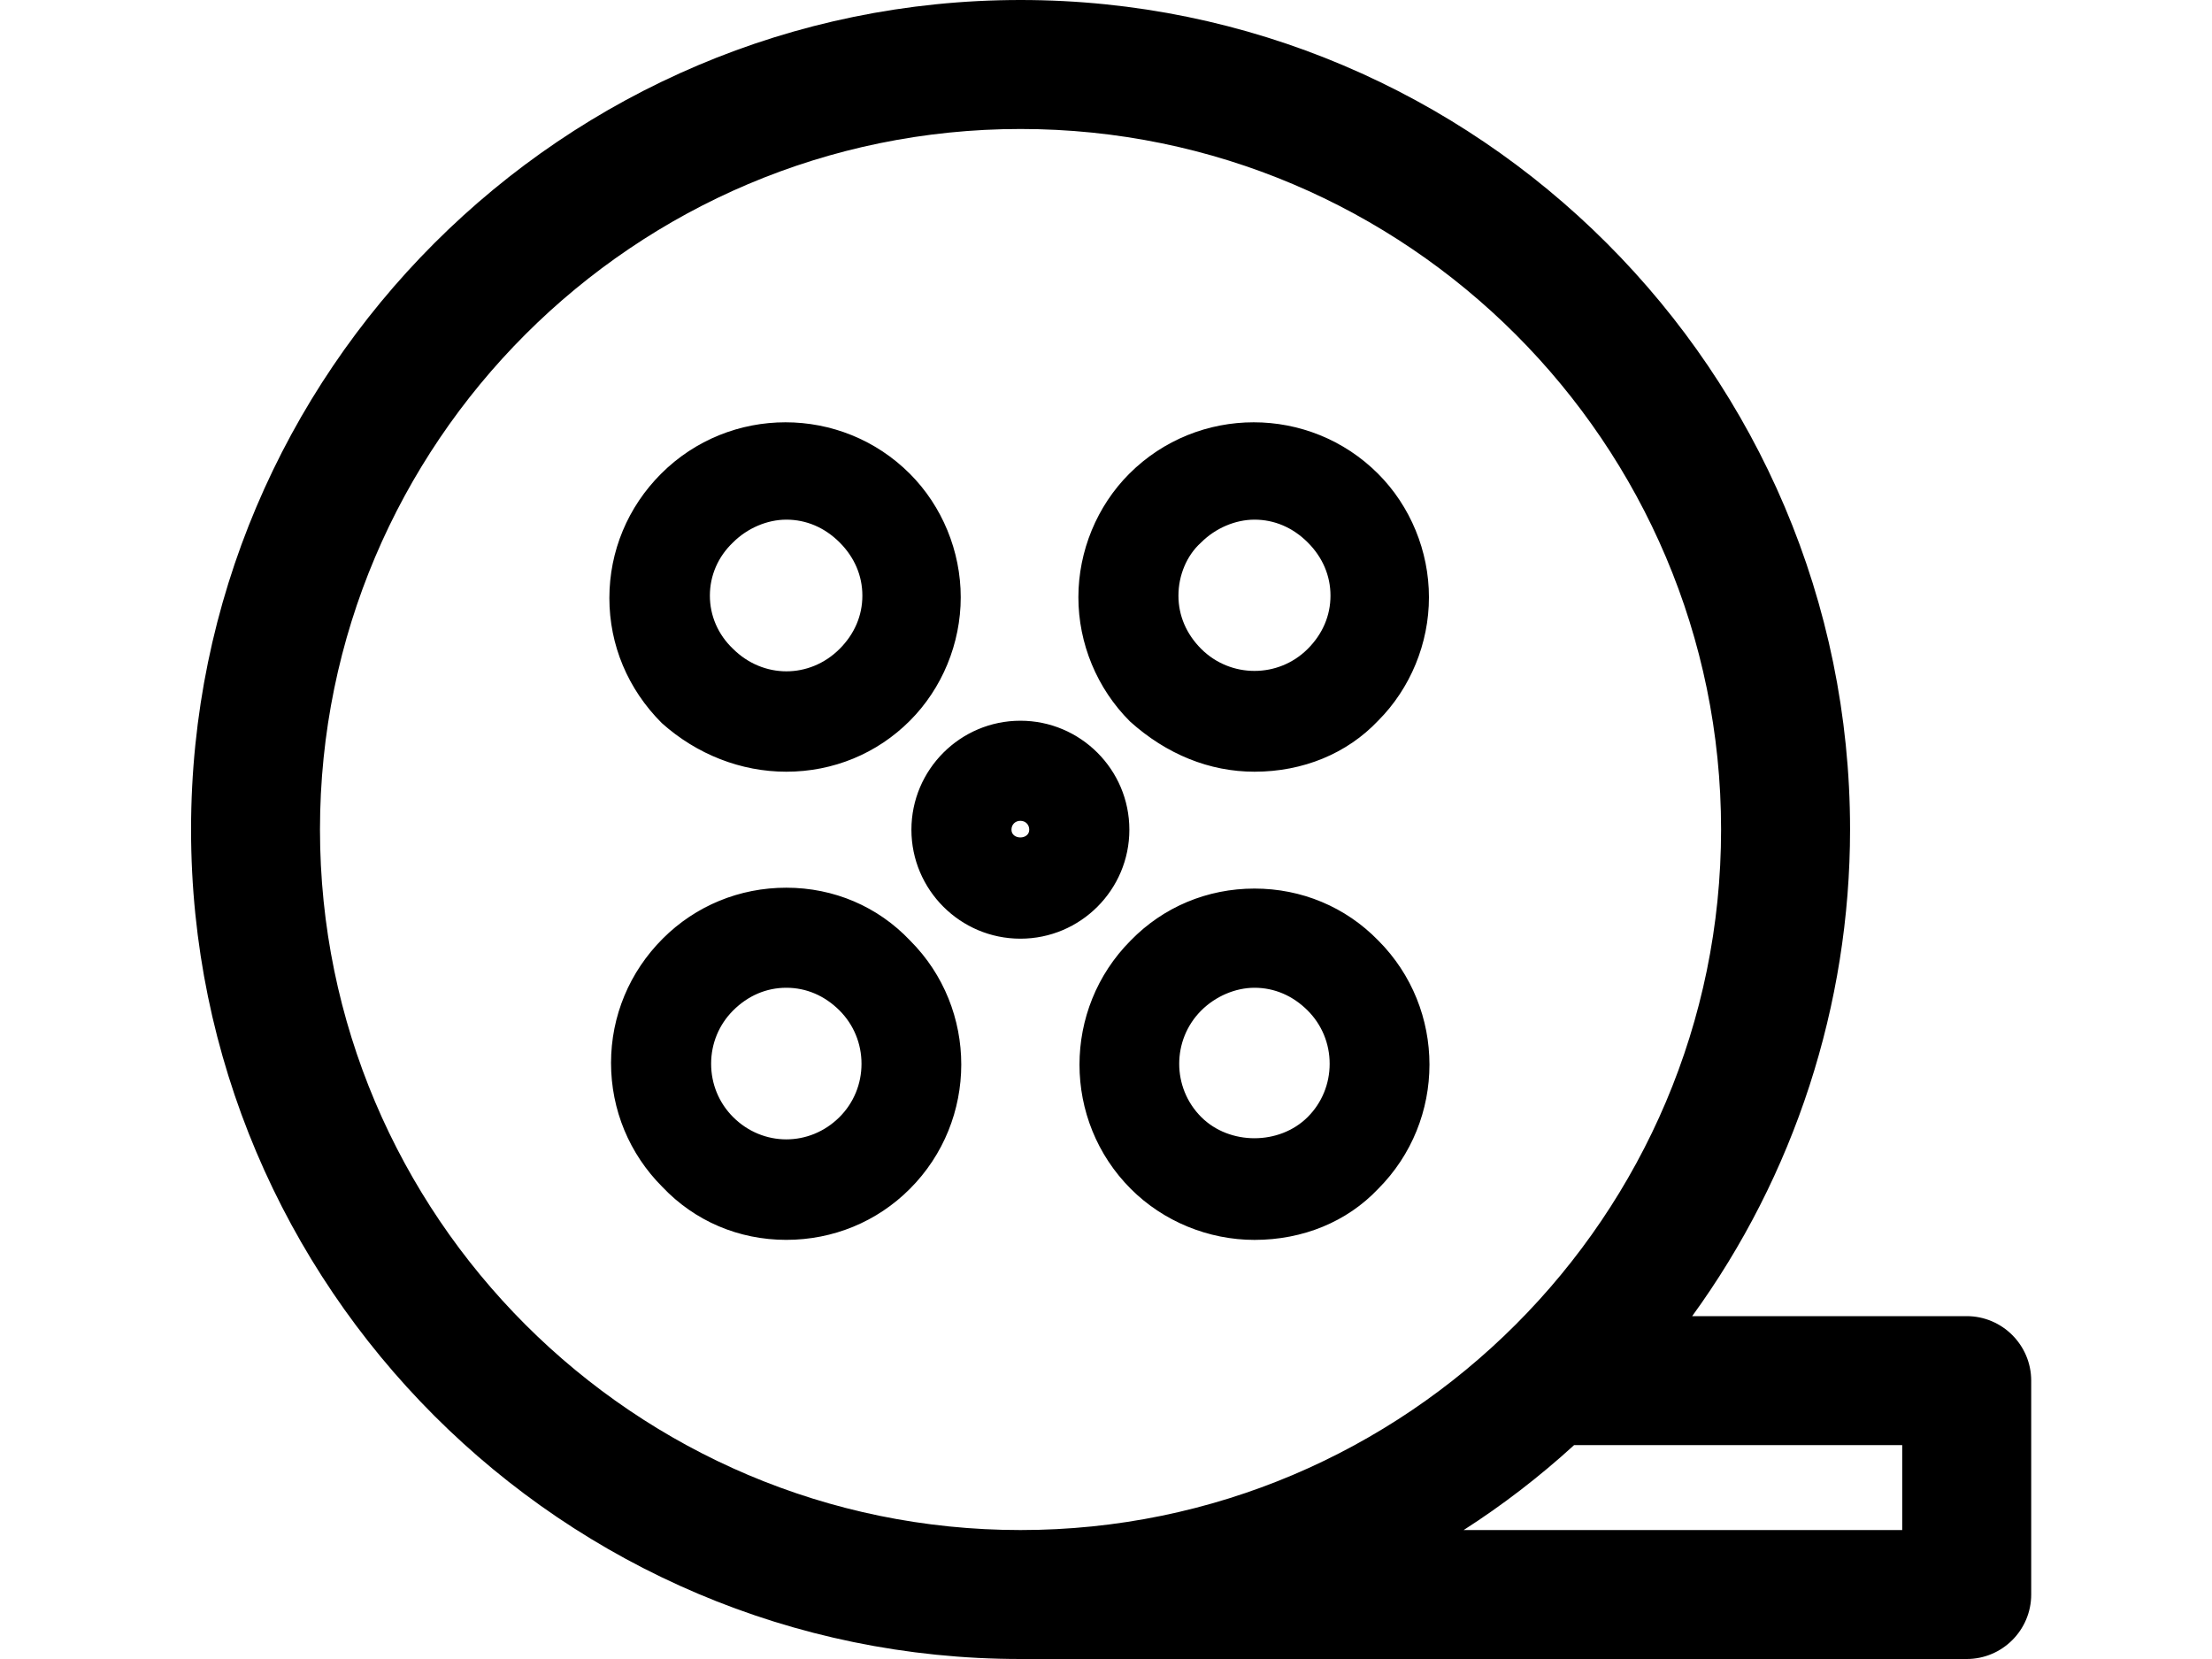
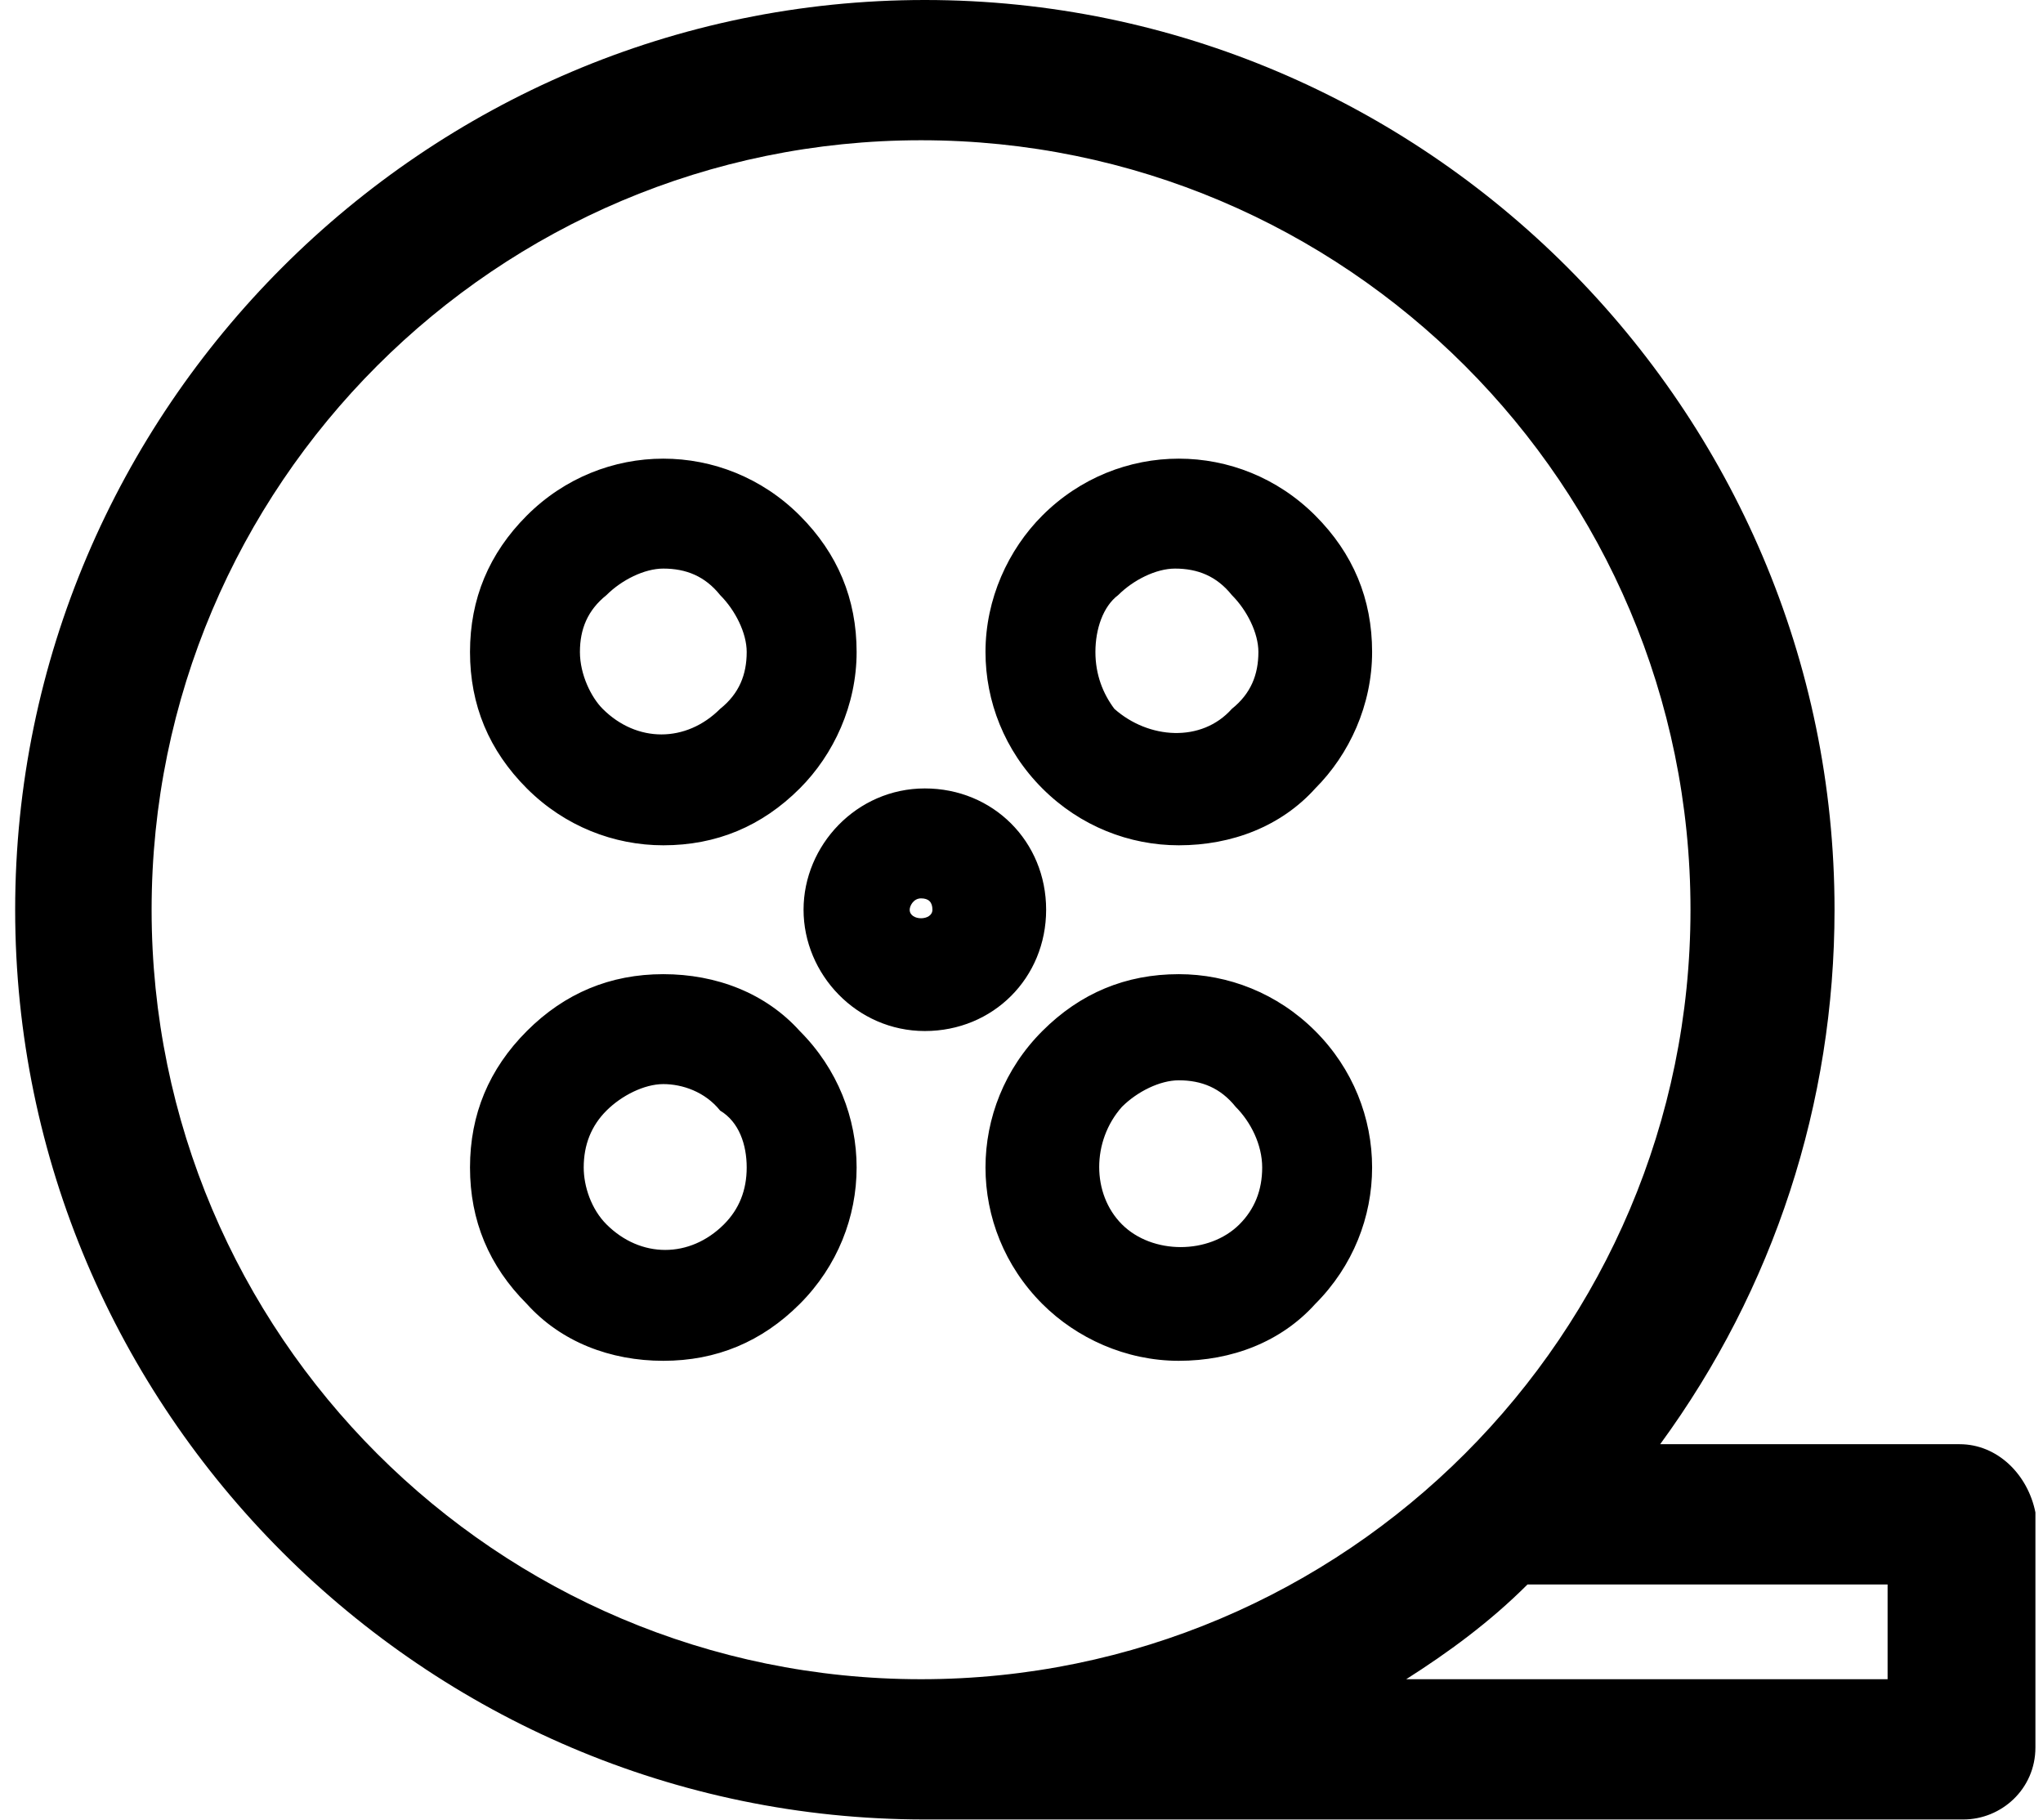
- <svg xmlns="http://www.w3.org/2000/svg" version="1.0" id="Layer_1" x="0px" y="0px" width="64px" height="48px" viewBox="0 0 64 48" style="enable-background:new 0 0 64 48;" xml:space="preserve">
-   <path d="M22.75,22.328c1.356,0,2.625-0.523,3.574-1.473c0.936-0.936,1.473-2.239,1.473-3.574s-0.537-2.638-1.473-3.575  c-1.984-1.984-5.212-1.983-7.196,0c-0.965,0.965-1.497,2.243-1.497,3.598s0.532,2.633,1.517,3.617  C20.162,21.829,21.441,22.328,22.75,22.328z M20.539,17.234c0-0.58,0.235-1.124,0.663-1.533l0.008-0.008  c0.412-0.412,0.988-0.658,1.541-0.658c0.577,0,1.11,0.228,1.541,0.658c0.431,0.431,0.659,0.964,0.659,1.541  c0,0.578-0.228,1.11-0.659,1.541c-0.862,0.862-2.211,0.87-3.089-0.008C20.774,18.358,20.539,17.813,20.539,17.234z M36.296,25.709  C36.295,25.709,36.295,25.709,36.296,25.709c-1.365,0-2.636,0.533-3.578,1.499c-1.981,1.985-1.98,5.211,0.003,7.193  c0.936,0.936,2.239,1.473,3.575,1.473c1.405,0,2.678-0.527,3.575-1.473c1.983-1.984,1.983-5.212,0.005-7.191  C38.932,26.241,37.661,25.709,36.296,25.709z M38.471,30.778c0,0.584-0.226,1.132-0.635,1.541c-0.819,0.818-2.262,0.819-3.081,0  c-0.849-0.849-0.849-2.232,0-3.081c0.412-0.412,0.989-0.659,1.541-0.659c0.577,0,1.109,0.228,1.54,0.659  C38.245,29.648,38.471,30.195,38.471,30.778z M36.296,22.328c1.405,0,2.678-0.526,3.575-1.473c0.936-0.936,1.473-2.239,1.473-3.574  c0-1.335-0.536-2.638-1.473-3.575c-1.984-1.984-5.213-1.983-7.197,0c-0.936,0.936-1.473,2.239-1.473,3.575  c0,1.335,0.536,2.638,1.492,3.592C33.75,21.825,34.996,22.328,36.296,22.328z M34.096,17.234c0-0.589,0.24-1.159,0.642-1.525  l0.017-0.016c0.412-0.412,0.988-0.658,1.541-0.658c0.577,0,1.109,0.228,1.54,0.658c0.431,0.43,0.659,0.964,0.659,1.541  c0,0.578-0.228,1.11-0.659,1.541c-0.85,0.85-2.231,0.848-3.081,0C34.324,18.344,34.096,17.811,34.096,17.234z M22.75,25.684  c-1.355,0-2.624,0.523-3.574,1.473c-0.965,0.965-1.497,2.243-1.497,3.598c0,1.355,0.532,2.634,1.487,3.588  c0.935,0.987,2.208,1.53,3.583,1.53c1.355,0,2.625-0.523,3.574-1.473c1.984-1.984,1.984-5.212,0.01-7.186  C25.399,26.228,24.127,25.684,22.75,25.684z M24.926,30.778c0,0.584-0.226,1.132-0.635,1.541c-0.862,0.862-2.219,0.862-3.081,0  c-0.409-0.409-0.635-0.957-0.635-1.541c0-0.583,0.226-1.131,0.635-1.54c0.431-0.431,0.964-0.659,1.541-0.659s1.11,0.228,1.541,0.659  C24.7,29.648,24.926,30.195,24.926,30.778z M26.37,24.006c0,1.738,1.414,3.153,3.153,3.153s3.153-1.414,3.153-3.153  s-1.415-3.153-3.153-3.153S26.37,22.268,26.37,24.006z M29.265,24.006c0-0.149,0.108-0.257,0.257-0.257  c0.149,0,0.257,0.108,0.257,0.257C29.78,24.304,29.265,24.304,29.265,24.006z M56.902,38.08H48.96  c2.955-4.065,4.568-9.007,4.568-14.08c0-13.233-10.766-24-24-24c-13.233,0-24,10.767-24,24c0,13.234,10.767,24,24,24h27.375  c1.029,0,1.866-0.836,1.866-1.866v-6.189C58.768,38.917,57.931,38.08,56.902,38.08z M55.037,41.811v2.458H42.348  c1.125-0.721,2.193-1.542,3.196-2.458H55.037z M29.527,3.732c11.176,0,20.269,9.093,20.269,20.268s-9.093,20.269-20.269,20.269  C18.351,44.269,9.258,35.176,9.258,24S18.351,3.732,29.527,3.732z" />
+ <svg xmlns="http://www.w3.org/2000/svg" version="1.1" id="Layer_1" x="0px" y="0px" width="53.9px" height="48px" viewBox="0 0 53.9 48" style="enable-background:new 0 0 53.9 48;" xml:space="preserve">
+   <path d="M17.5,22.3c1.4,0,2.6-0.5,3.6-1.5c0.9-0.9,1.5-2.2,1.5-3.6s-0.5-2.6-1.5-3.6c-2-2-5.2-2-7.2,0c-1,1-1.5,2.2-1.5,3.6  s0.5,2.6,1.5,3.6C14.9,21.8,16.2,22.3,17.5,22.3z M15.3,17.2c0-0.6,0.2-1.1,0.7-1.5l0,0c0.4-0.4,1-0.7,1.5-0.7  c0.6,0,1.1,0.2,1.5,0.7c0.4,0.4,0.7,1,0.7,1.5c0,0.6-0.2,1.1-0.7,1.5c-0.9,0.9-2.2,0.9-3.1,0C15.6,18.4,15.3,17.8,15.3,17.2z   M31.1,25.7C31.1,25.7,31.1,25.7,31.1,25.7c-1.4,0-2.6,0.5-3.6,1.5c-2,2-2,5.2,0,7.2c0.9,0.9,2.2,1.5,3.6,1.5c1.4,0,2.7-0.5,3.6-1.5  c2-2,2-5.2,0-7.2C33.7,26.2,32.4,25.7,31.1,25.7z M33.3,30.8c0,0.6-0.2,1.1-0.6,1.5c-0.8,0.8-2.3,0.8-3.1,0c-0.8-0.8-0.8-2.2,0-3.1  c0.4-0.4,1-0.7,1.5-0.7c0.6,0,1.1,0.2,1.5,0.7C33,29.6,33.3,30.2,33.3,30.8z M31.1,22.3c1.4,0,2.7-0.5,3.6-1.5  c0.9-0.9,1.5-2.2,1.5-3.6s-0.5-2.6-1.5-3.6c-2-2-5.2-2-7.2,0c-0.9,0.9-1.5,2.2-1.5,3.6c0,1.3,0.5,2.6,1.5,3.6  C28.5,21.8,29.8,22.3,31.1,22.3z M28.9,17.2c0-0.6,0.2-1.2,0.6-1.5l0,0c0.4-0.4,1-0.7,1.5-0.7c0.6,0,1.1,0.2,1.5,0.7  c0.4,0.4,0.7,1,0.7,1.5c0,0.6-0.2,1.1-0.7,1.5c-0.8,0.9-2.2,0.8-3.1,0C29.1,18.3,28.9,17.8,28.9,17.2z M17.5,25.7  c-1.4,0-2.6,0.5-3.6,1.5c-1,1-1.5,2.2-1.5,3.6c0,1.4,0.5,2.6,1.5,3.6c0.9,1,2.2,1.5,3.6,1.5c1.4,0,2.6-0.5,3.6-1.5c2-2,2-5.2,0-7.2  C20.2,26.2,18.9,25.7,17.5,25.7z M19.7,30.8c0,0.6-0.2,1.1-0.6,1.5c-0.9,0.9-2.2,0.9-3.1,0c-0.4-0.4-0.6-1-0.6-1.5  c0-0.6,0.2-1.1,0.6-1.5c0.4-0.4,1-0.7,1.5-0.7s1.1,0.2,1.5,0.7C19.5,29.6,19.7,30.2,19.7,30.8z M21.2,24c0,1.7,1.4,3.2,3.2,3.2  s3.2-1.4,3.2-3.2s-1.4-3.2-3.2-3.2S21.2,22.3,21.2,24z M24,24c0-0.1,0.1-0.3,0.3-0.3s0.3,0.1,0.3,0.3C24.6,24.3,24,24.3,24,24z   M51.7,38.1h-7.9c3-4.1,4.6-9,4.6-14.1c0-13.2-10.8-24-24-24c-13.2,0-24,10.8-24,24c0,13.2,10.8,24,24,24h27.4c1,0,1.9-0.8,1.9-1.9  v-6.2C53.5,38.9,52.7,38.1,51.7,38.1z M49.8,41.8v2.5H37.1c1.1-0.7,2.2-1.5,3.2-2.5H49.8z M24.3,3.7c11.2,0,20.3,9.1,20.3,20.3  s-9.1,20.3-20.3,20.3C13.1,44.3,4,35.2,4,24S13.1,3.7,24.3,3.7z" />
</svg>
